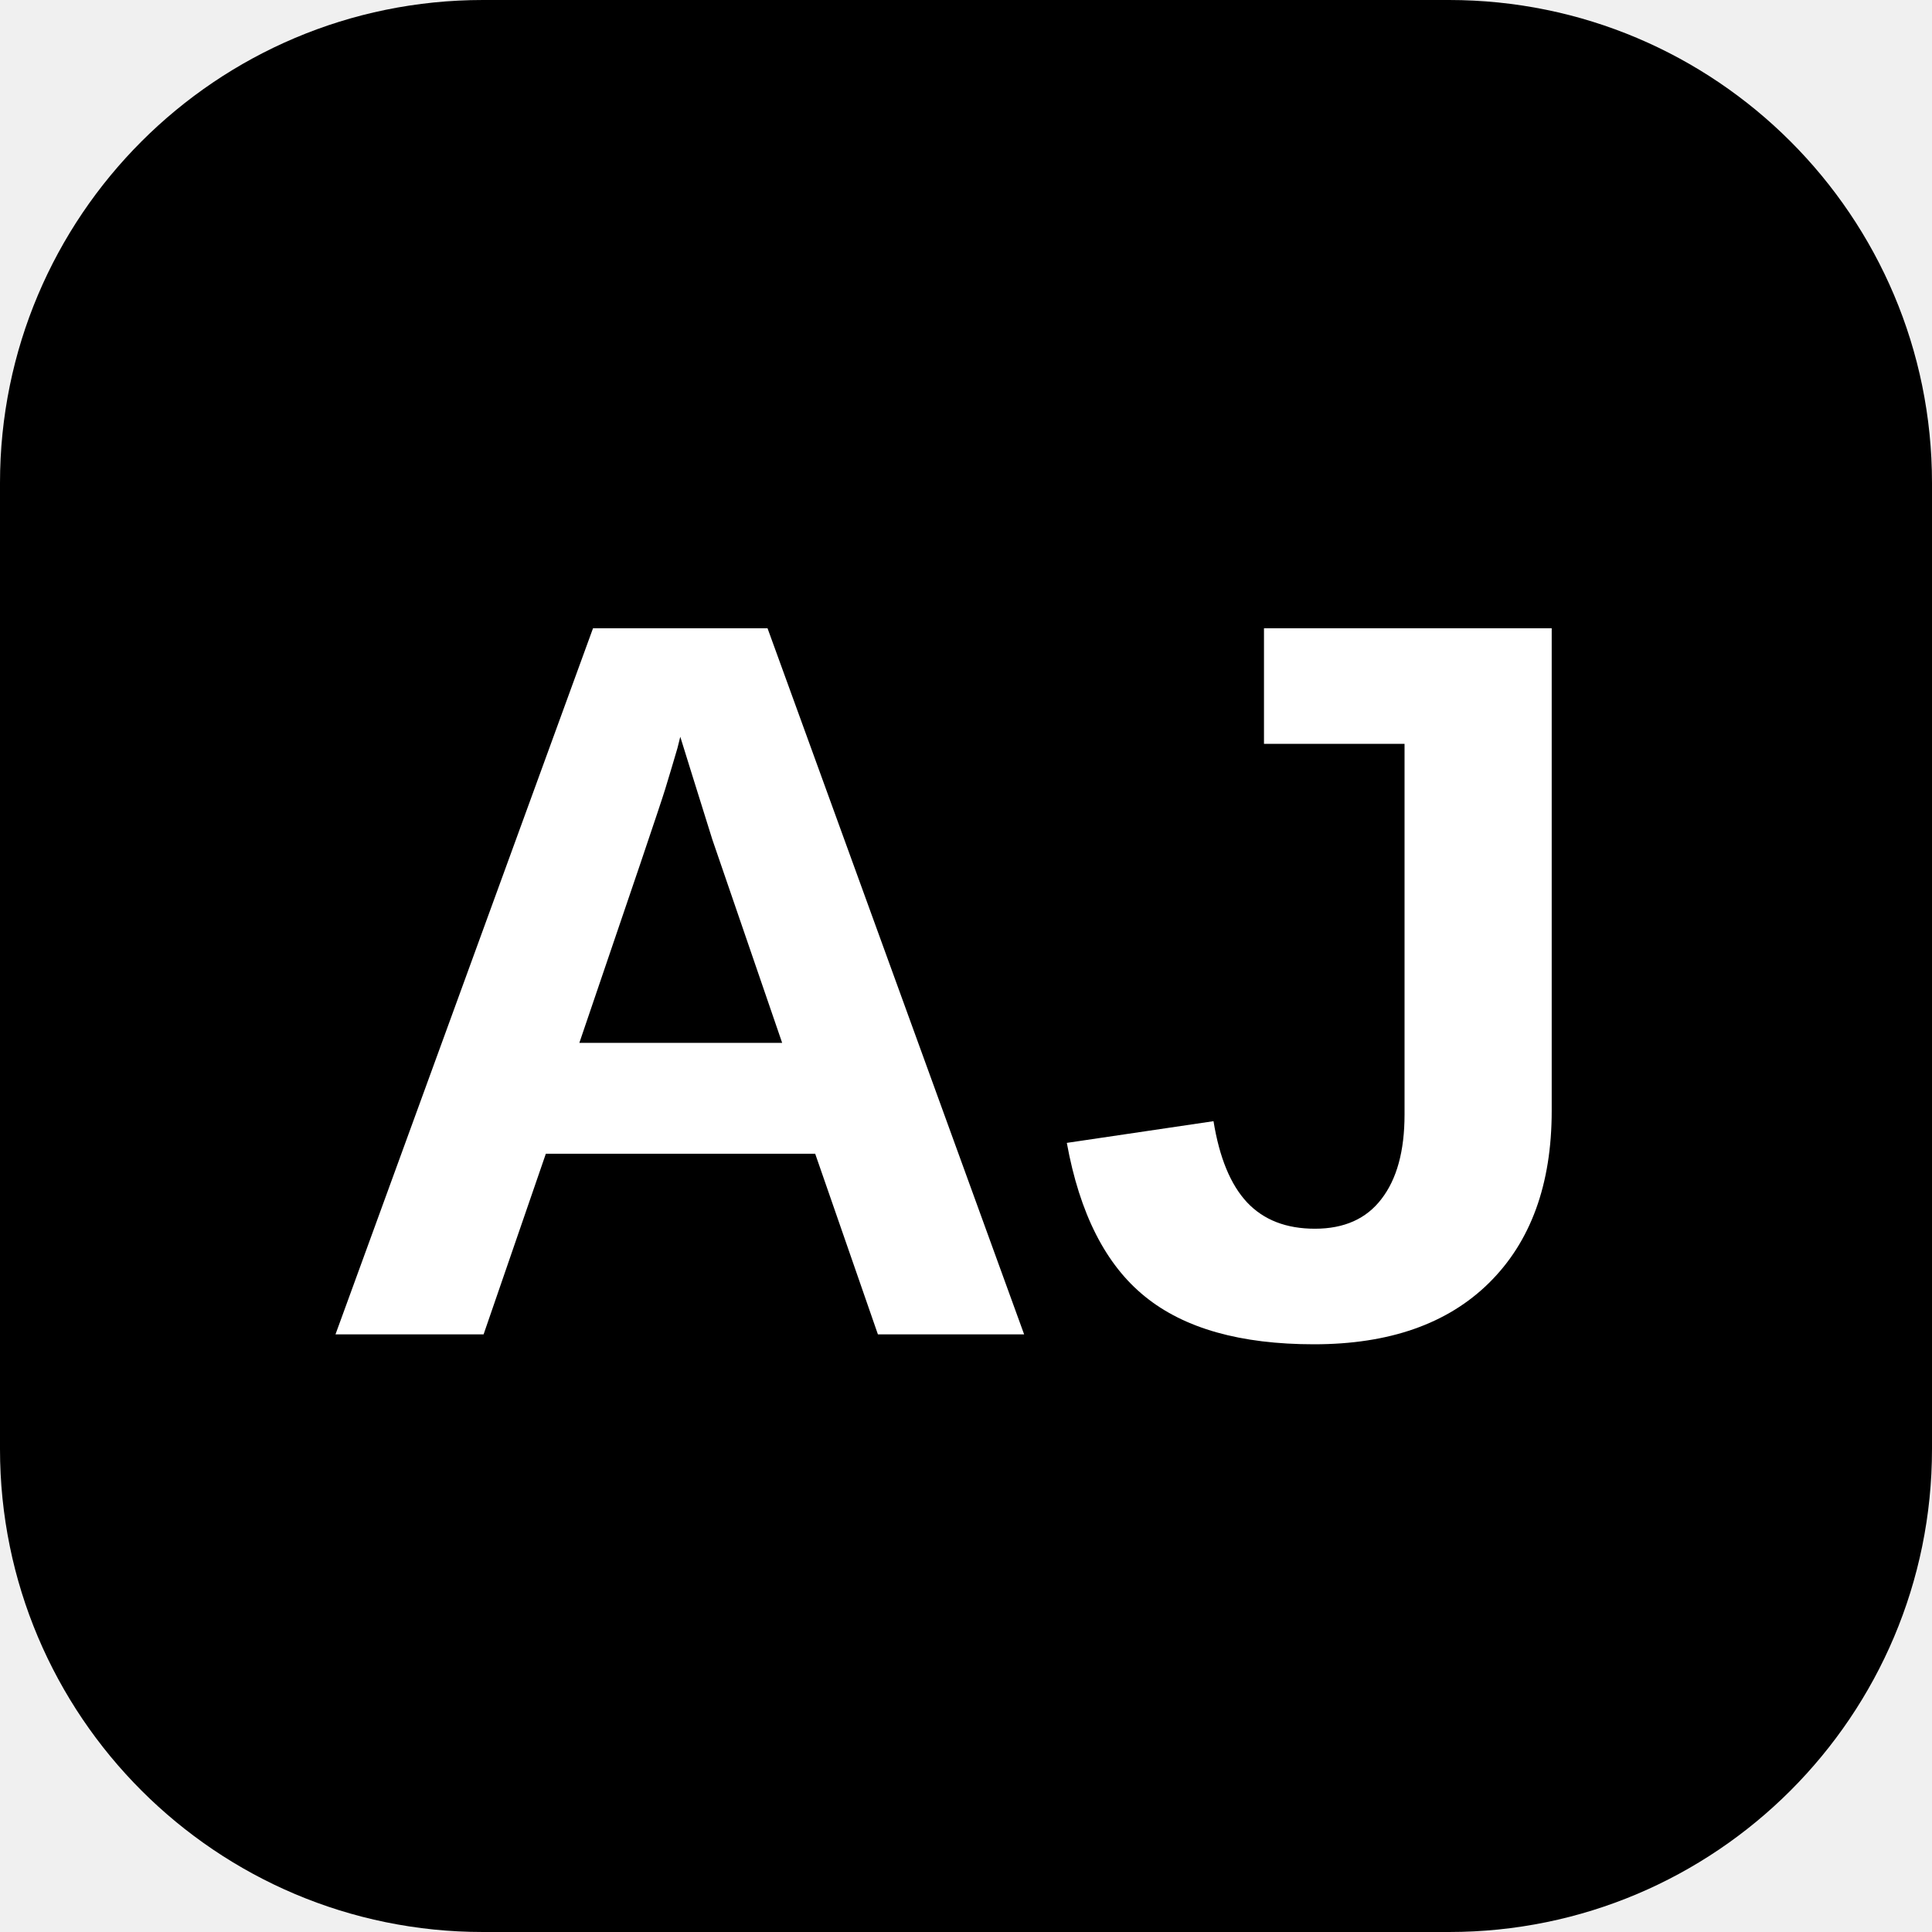
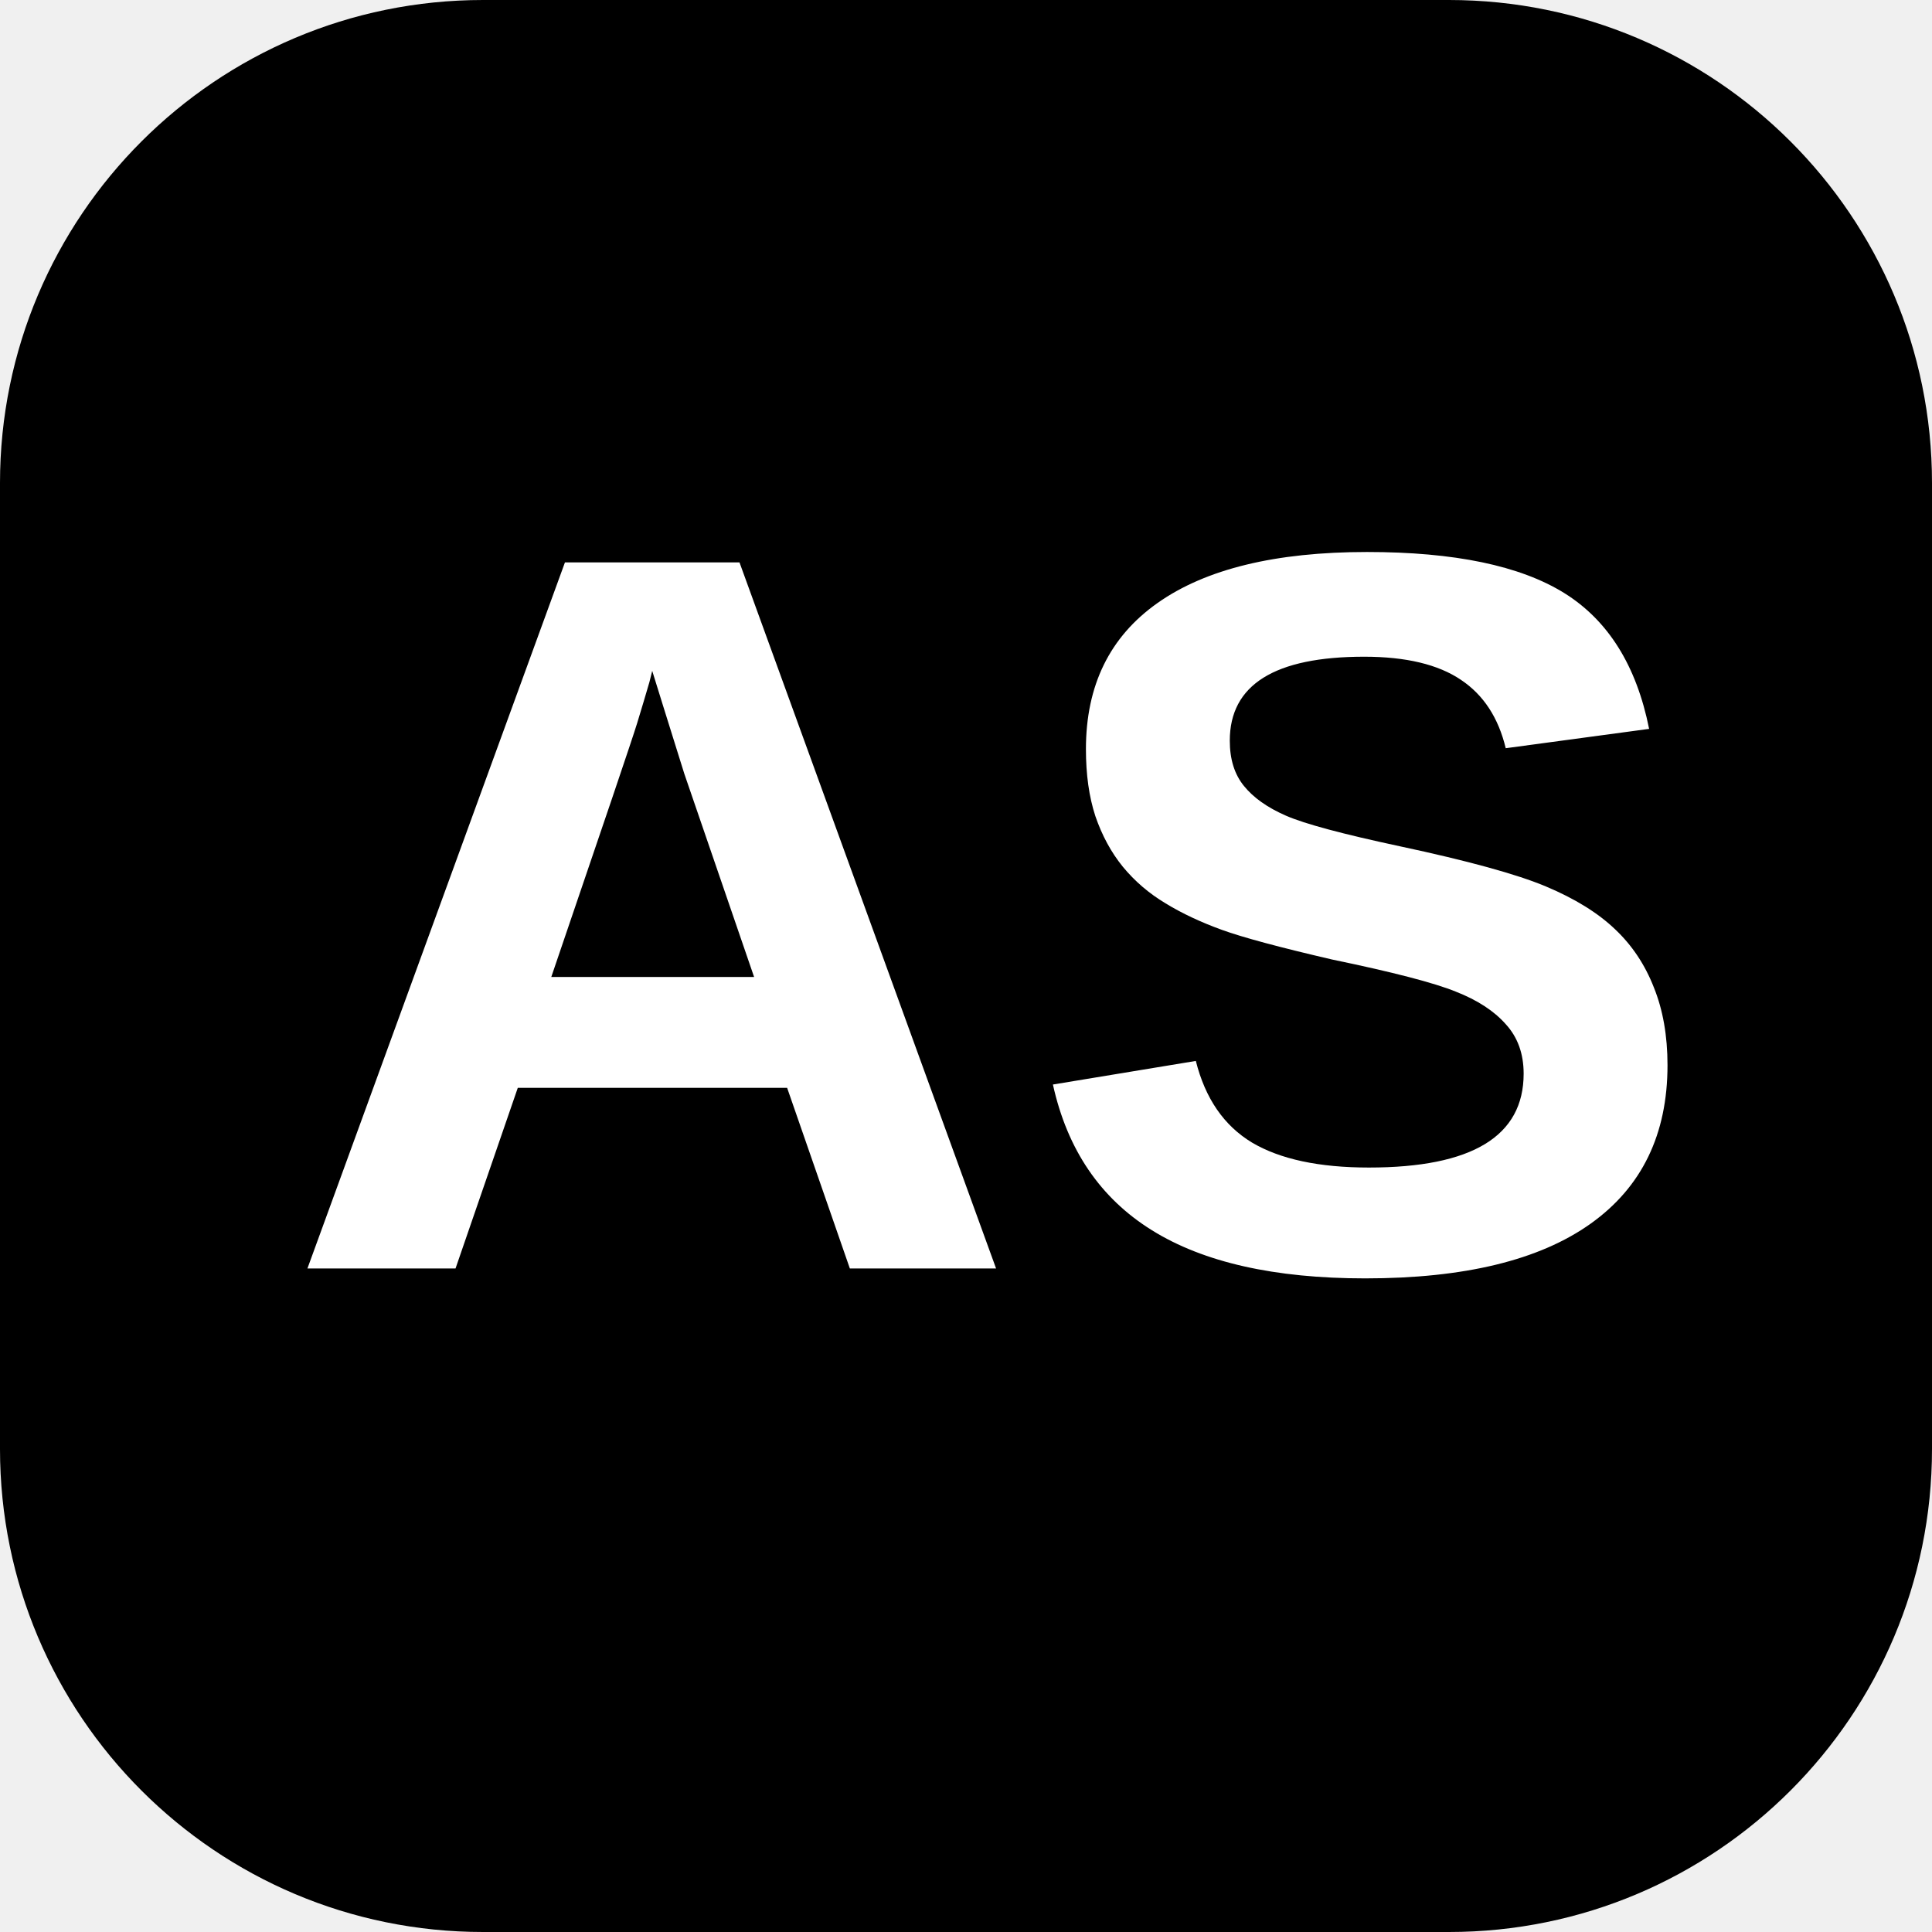
- <svg xmlns="http://www.w3.org/2000/svg" width="64" height="64" viewBox="0 0 64 64">
-   <rect width="64" height="64" rx="16" fill="#000000" />
-   <text x="50%" y="54%" dominant-baseline="middle" text-anchor="middle" font-family="Arial, sans-serif" font-weight="bold" font-size="34" fill="#ffffff">AJ</text>
+ <svg xmlns="http://www.w3.org/2000/svg" id="Layer_1" version="1.1" viewBox="0 0 64 64">
+   <defs>
+     <style>
+       .st0 {
+         fill: #fff;
+         font-family: Arial-BoldMT, Arial;
+         font-size: 34px;
+         font-weight: 700;
+         isolation: isolate;
+       }
+     </style>
+   </defs>
+   <rect y="0" width="64" height="64" rx="16" ry="16" />
+   <text class="st0" transform="translate(9.34 42.02)">
+     <tspan x="0" y="0">AS</tspan>
+   </text>
</svg>
